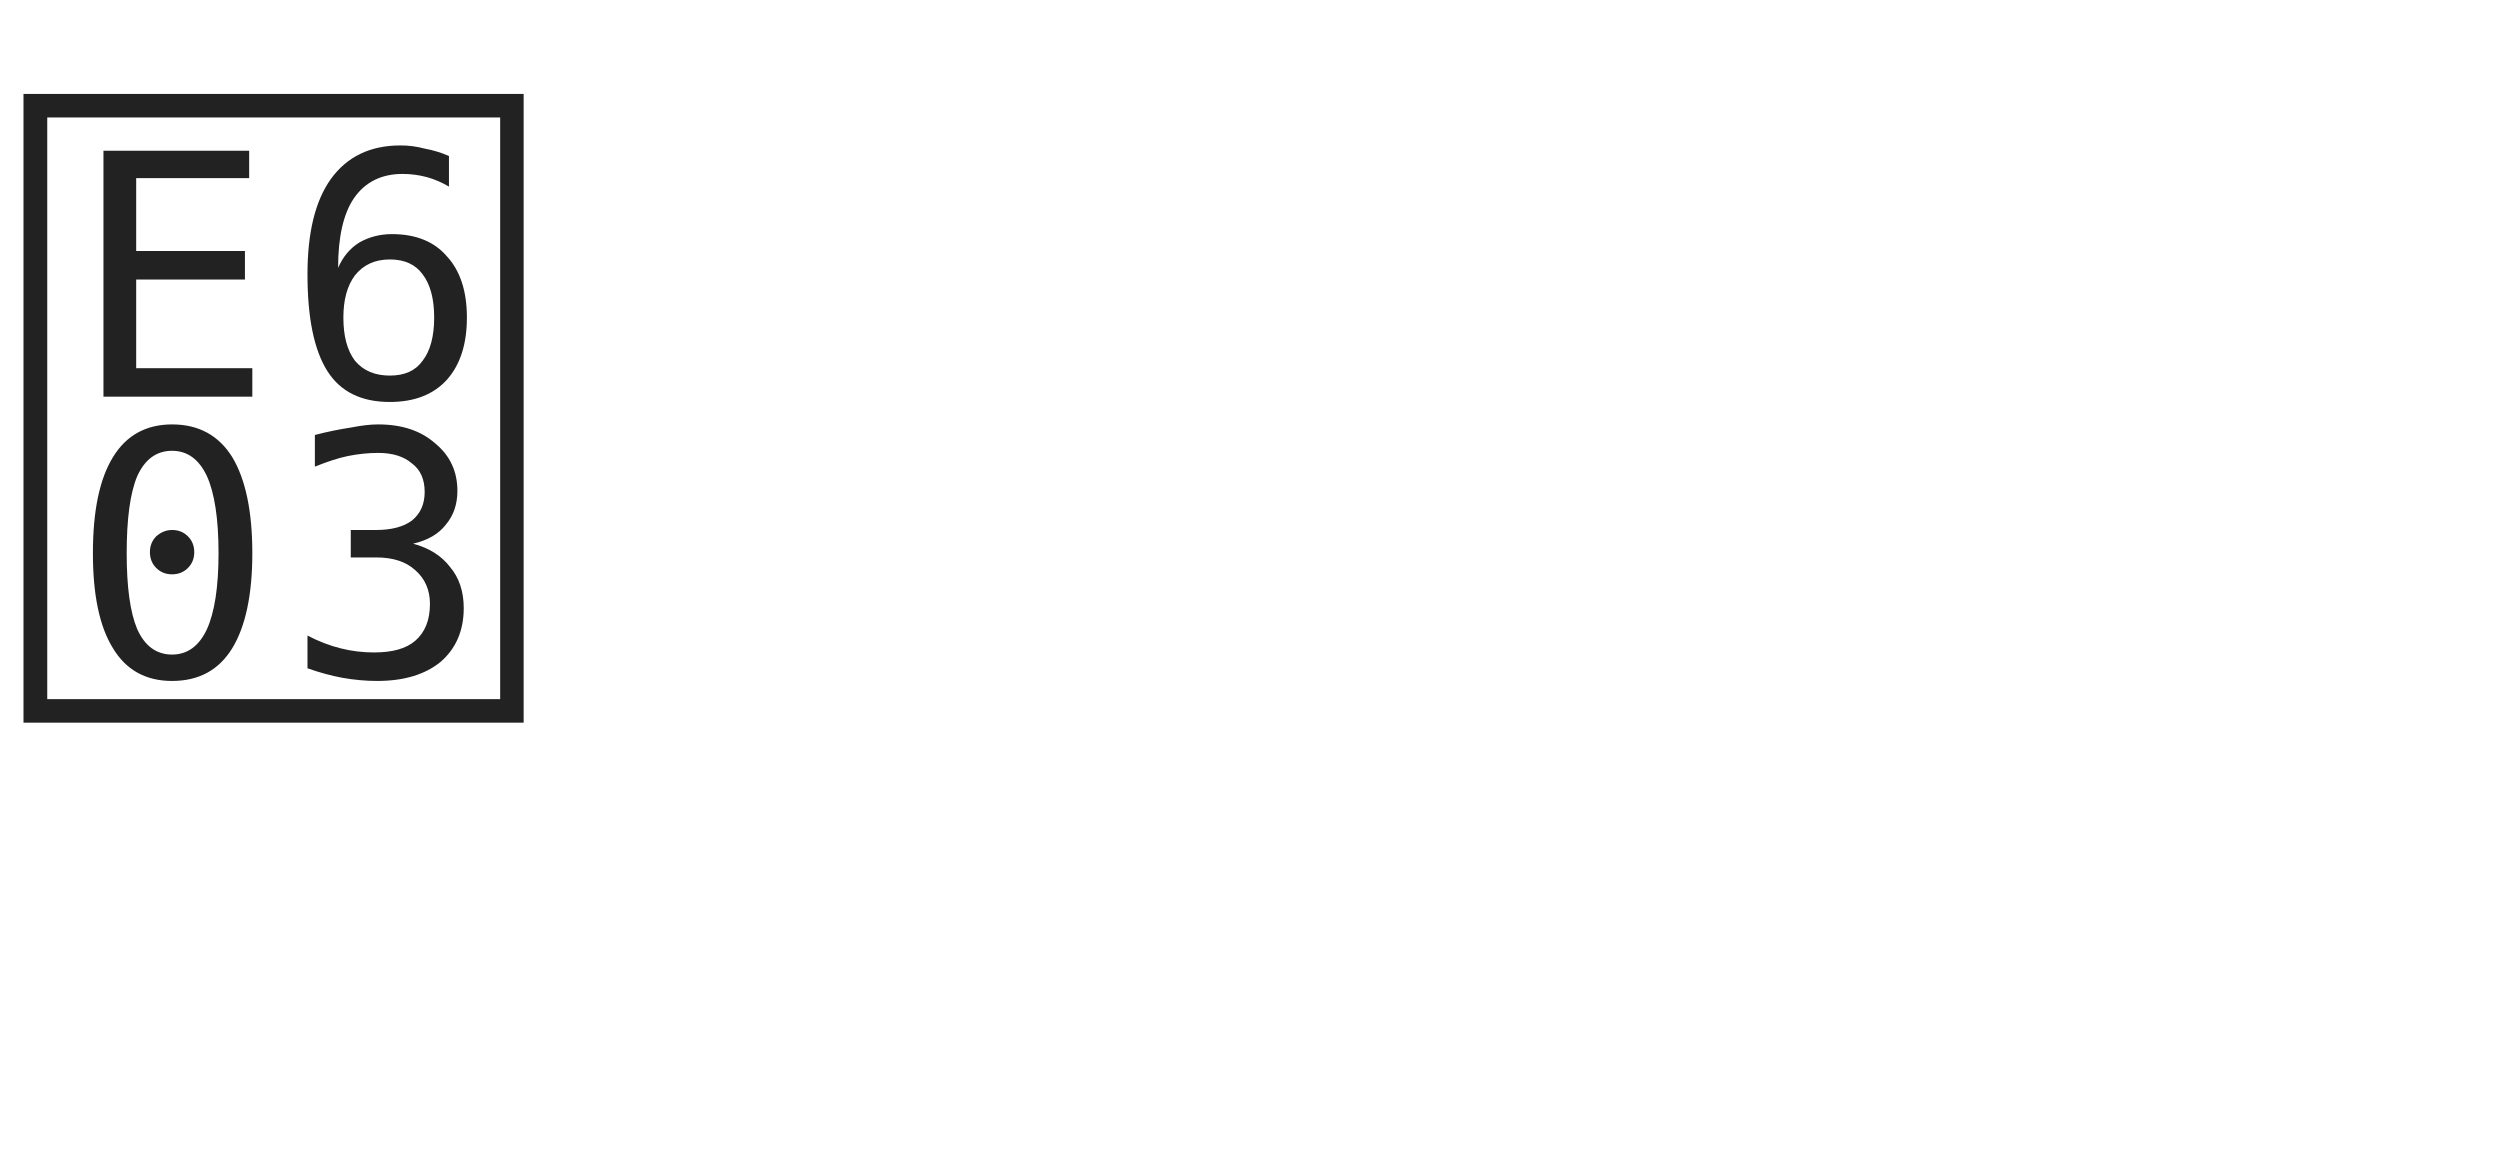
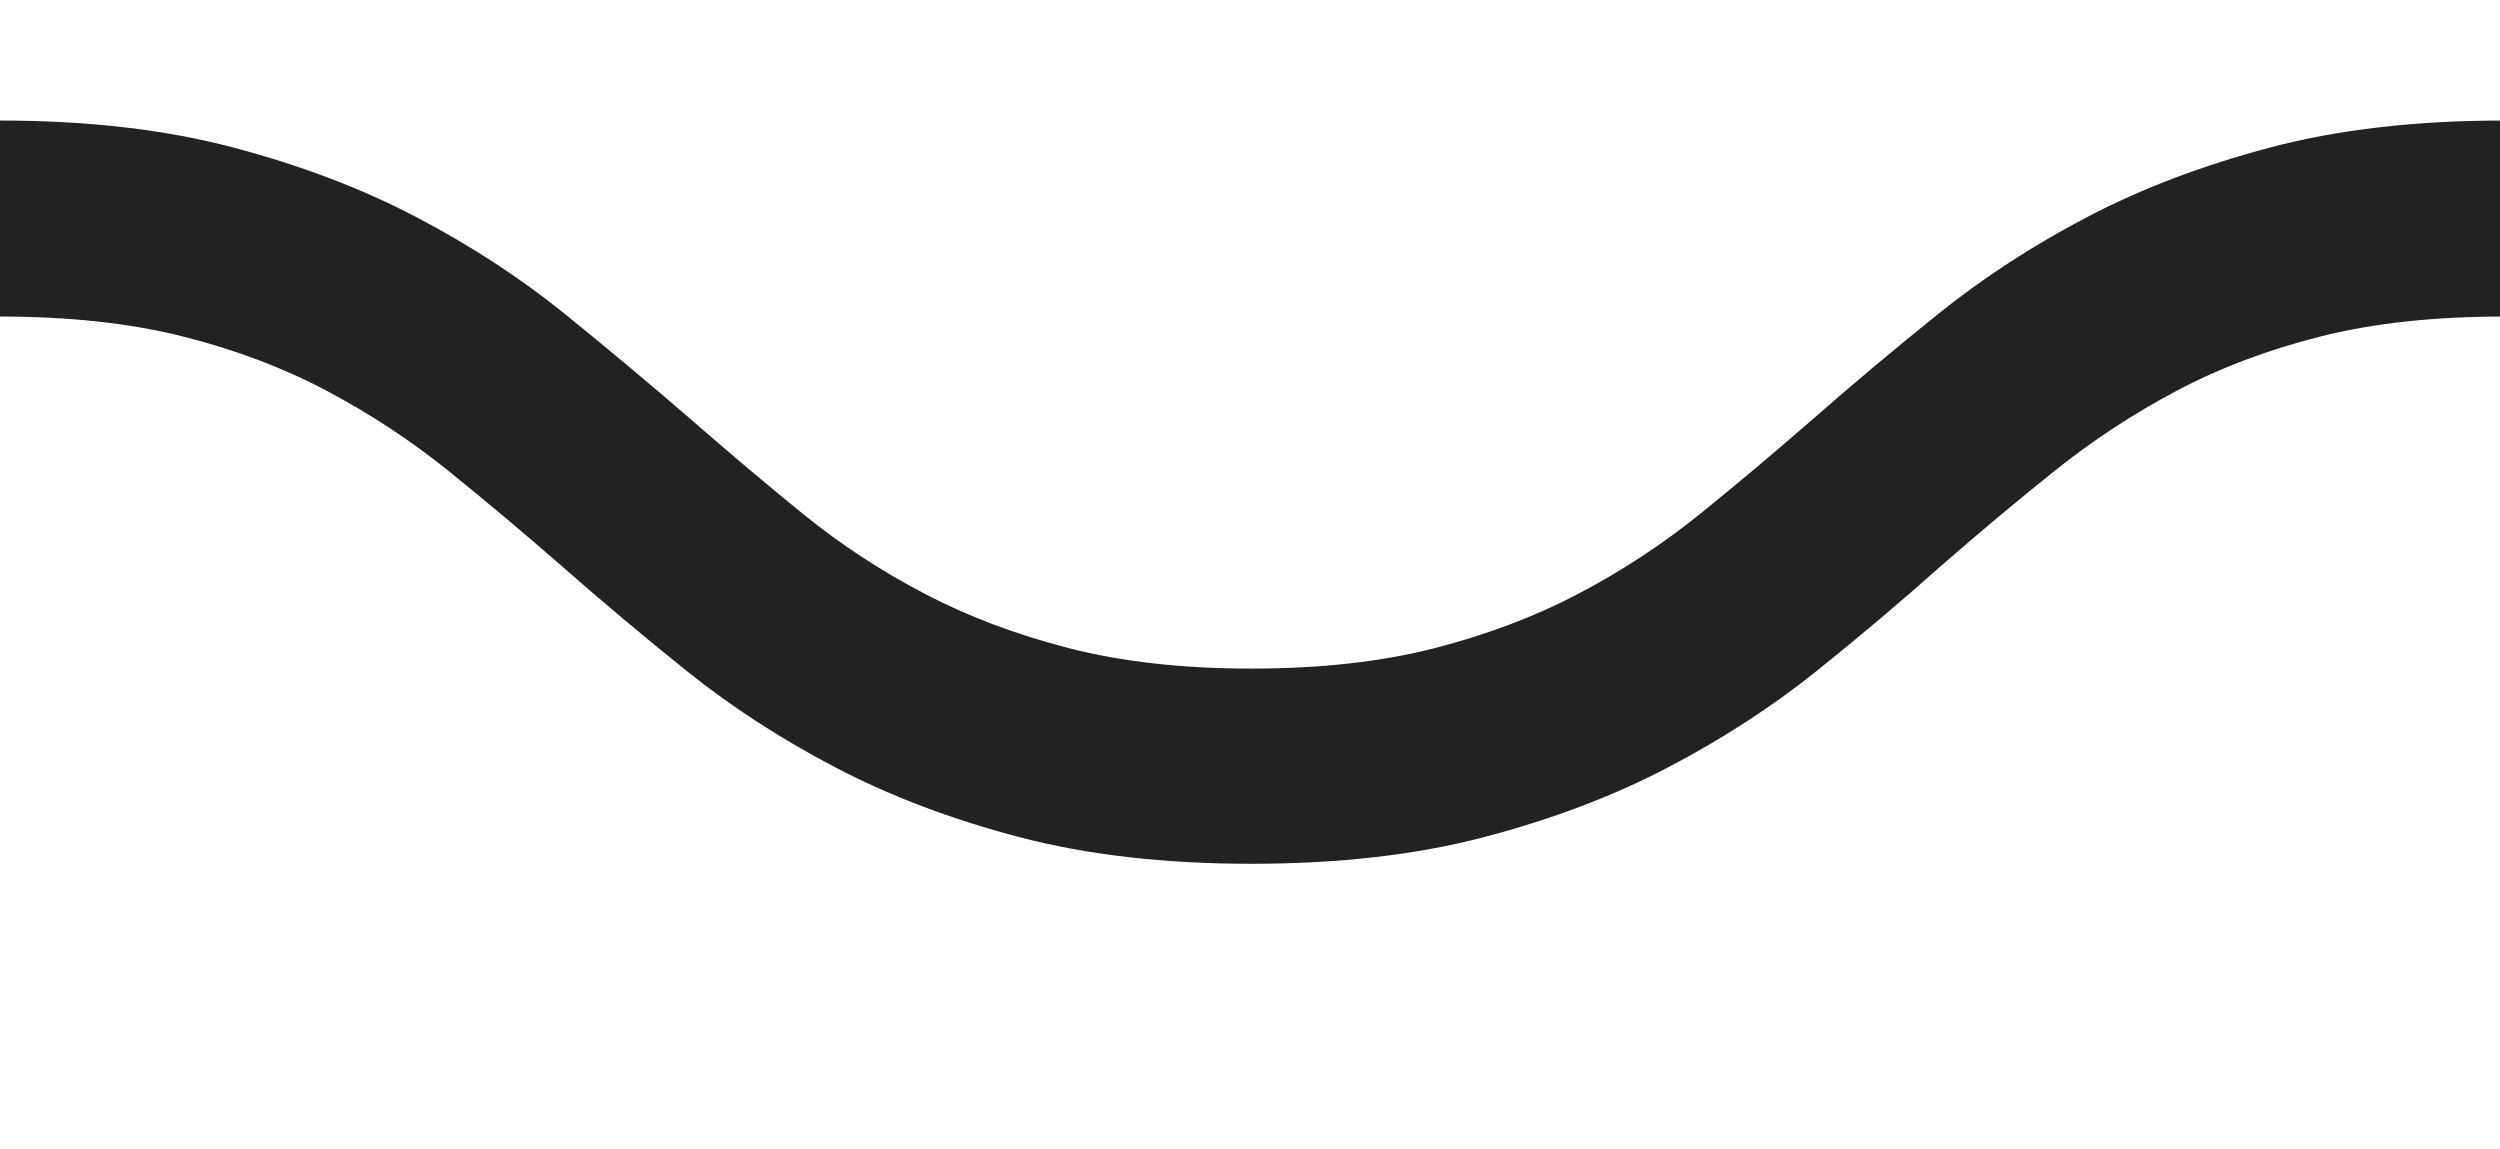
<svg xmlns="http://www.w3.org/2000/svg" width="37px" height="17px" viewBox="0 0 37 17" version="1.1">
  <defs />
  <g id="Page-1" stroke="none" stroke-width="1" fill="none" fill-rule="evenodd">
-     <text id="" font-family="icomoon" font-size="11" font-weight="normal" fill="#222222">
-       <tspan x="0" y="10"></tspan>
-     </text>
+     <path d="M92.63,12.784 C91.334,12.784 90.184,12.652 89.182,12.387 C88.179,12.122 87.275,11.778 86.469,11.355 C85.664,10.933 84.933,10.46 84.278,9.938 C83.623,9.415 83.001,8.892 82.414,8.369 C81.848,7.875 81.288,7.406 80.733,6.962 C80.178,6.518 79.58,6.126 78.939,5.786 C78.298,5.445 77.587,5.177 76.807,4.98 C76.026,4.783 75.124,4.685 74.1,4.685 C73.083,4.685 72.182,4.783 71.398,4.98 C70.614,5.177 69.901,5.445 69.26,5.786 C68.619,6.126 68.023,6.518 67.472,6.962 C66.92,7.406 66.362,7.875 65.796,8.369 C65.201,8.892 64.578,9.415 63.927,9.938 C63.275,10.46 62.546,10.933 61.741,11.355 C60.935,11.778 60.029,12.122 59.023,12.387 C58.017,12.652 56.869,12.784 55.58,12.784 C54.284,12.784 53.133,12.652 52.126,12.387 C51.12,12.122 50.214,11.778 49.409,11.355 C48.603,10.933 47.874,10.46 47.223,9.938 C46.571,9.415 45.952,8.892 45.364,8.369 C44.791,7.875 44.229,7.406 43.678,6.962 C43.126,6.518 42.53,6.126 41.889,5.786 C41.248,5.445 40.537,5.177 39.757,4.98 C38.976,4.783 38.074,4.685 37.05,4.685 C36.026,4.685 35.123,4.783 34.343,4.98 C33.562,5.177 32.851,5.445 32.21,5.786 C31.569,6.126 30.972,6.518 30.417,6.962 C29.861,7.406 29.301,7.875 28.735,8.369 C28.148,8.892 27.529,9.415 26.877,9.938 C26.225,10.46 25.497,10.933 24.691,11.355 C23.885,11.778 22.979,12.122 21.973,12.387 C20.967,12.652 19.816,12.784 18.52,12.784 C17.23,12.784 16.083,12.652 15.077,12.387 C14.07,12.122 13.165,11.778 12.359,11.355 C11.553,10.933 10.825,10.46 10.173,9.938 C9.521,9.415 8.898,8.892 8.304,8.369 C7.738,7.875 7.179,7.406 6.628,6.962 C6.076,6.518 5.48,6.126 4.839,5.786 C4.198,5.445 3.488,5.177 2.707,4.98 C1.926,4.783 1.024,4.685 0,4.685 L0,1.784 C1.296,1.784 2.446,1.917 3.448,2.182 C4.451,2.447 5.355,2.79 6.161,3.213 C6.966,3.635 7.695,4.11 8.347,4.636 C8.998,5.163 9.621,5.684 10.216,6.199 C10.782,6.693 11.34,7.164 11.892,7.612 C12.443,8.059 13.041,8.451 13.686,8.788 C14.33,9.125 15.043,9.393 15.823,9.594 C16.604,9.794 17.503,9.895 18.52,9.895 C19.544,9.895 20.446,9.794 21.227,9.594 C22.007,9.393 22.718,9.125 23.359,8.788 C24,8.451 24.598,8.059 25.153,7.612 C25.708,7.164 26.268,6.693 26.834,6.199 C27.421,5.684 28.042,5.163 28.698,4.636 C29.353,4.11 30.083,3.635 30.889,3.213 C31.695,2.79 32.599,2.447 33.602,2.182 C34.604,1.917 35.754,1.784 37.05,1.784 C38.346,1.784 39.495,1.917 40.498,2.182 C41.501,2.447 42.405,2.79 43.21,3.213 C44.016,3.635 44.747,4.11 45.402,4.636 C46.057,5.163 46.678,5.684 47.266,6.199 C47.831,6.693 48.392,7.164 48.947,7.612 C49.502,8.059 50.1,8.451 50.741,8.788 C51.382,9.125 52.092,9.393 52.873,9.594 C53.654,9.794 54.556,9.895 55.58,9.895 C56.597,9.895 57.496,9.794 58.276,9.594 C59.057,9.393 59.77,9.125 60.414,8.788 C61.059,8.451 61.657,8.059 62.208,7.612 C62.759,7.164 63.318,6.693 63.884,6.199 C64.478,5.684 65.101,5.163 65.753,4.636 C66.405,4.11 67.133,3.635 67.939,3.213 C68.745,2.79 69.651,2.447 70.657,2.182 C71.663,1.917 72.811,1.784 74.1,1.784 C75.396,1.784 76.545,1.917 77.548,2.182 C78.55,2.447 79.456,2.79 80.266,3.213 C81.075,3.635 81.805,4.11 82.457,4.636 C83.109,5.163 83.728,5.684 84.315,6.199 C84.881,6.693 85.442,7.164 85.997,7.612 C86.552,8.059 87.15,8.451 87.791,8.788 C88.431,9.125 89.142,9.393 89.923,9.594 C90.703,9.794 91.606,9.895 92.63,9.895 L92.63,12.784 Z" id="" fill="#222222" />
  </g>
</svg>
